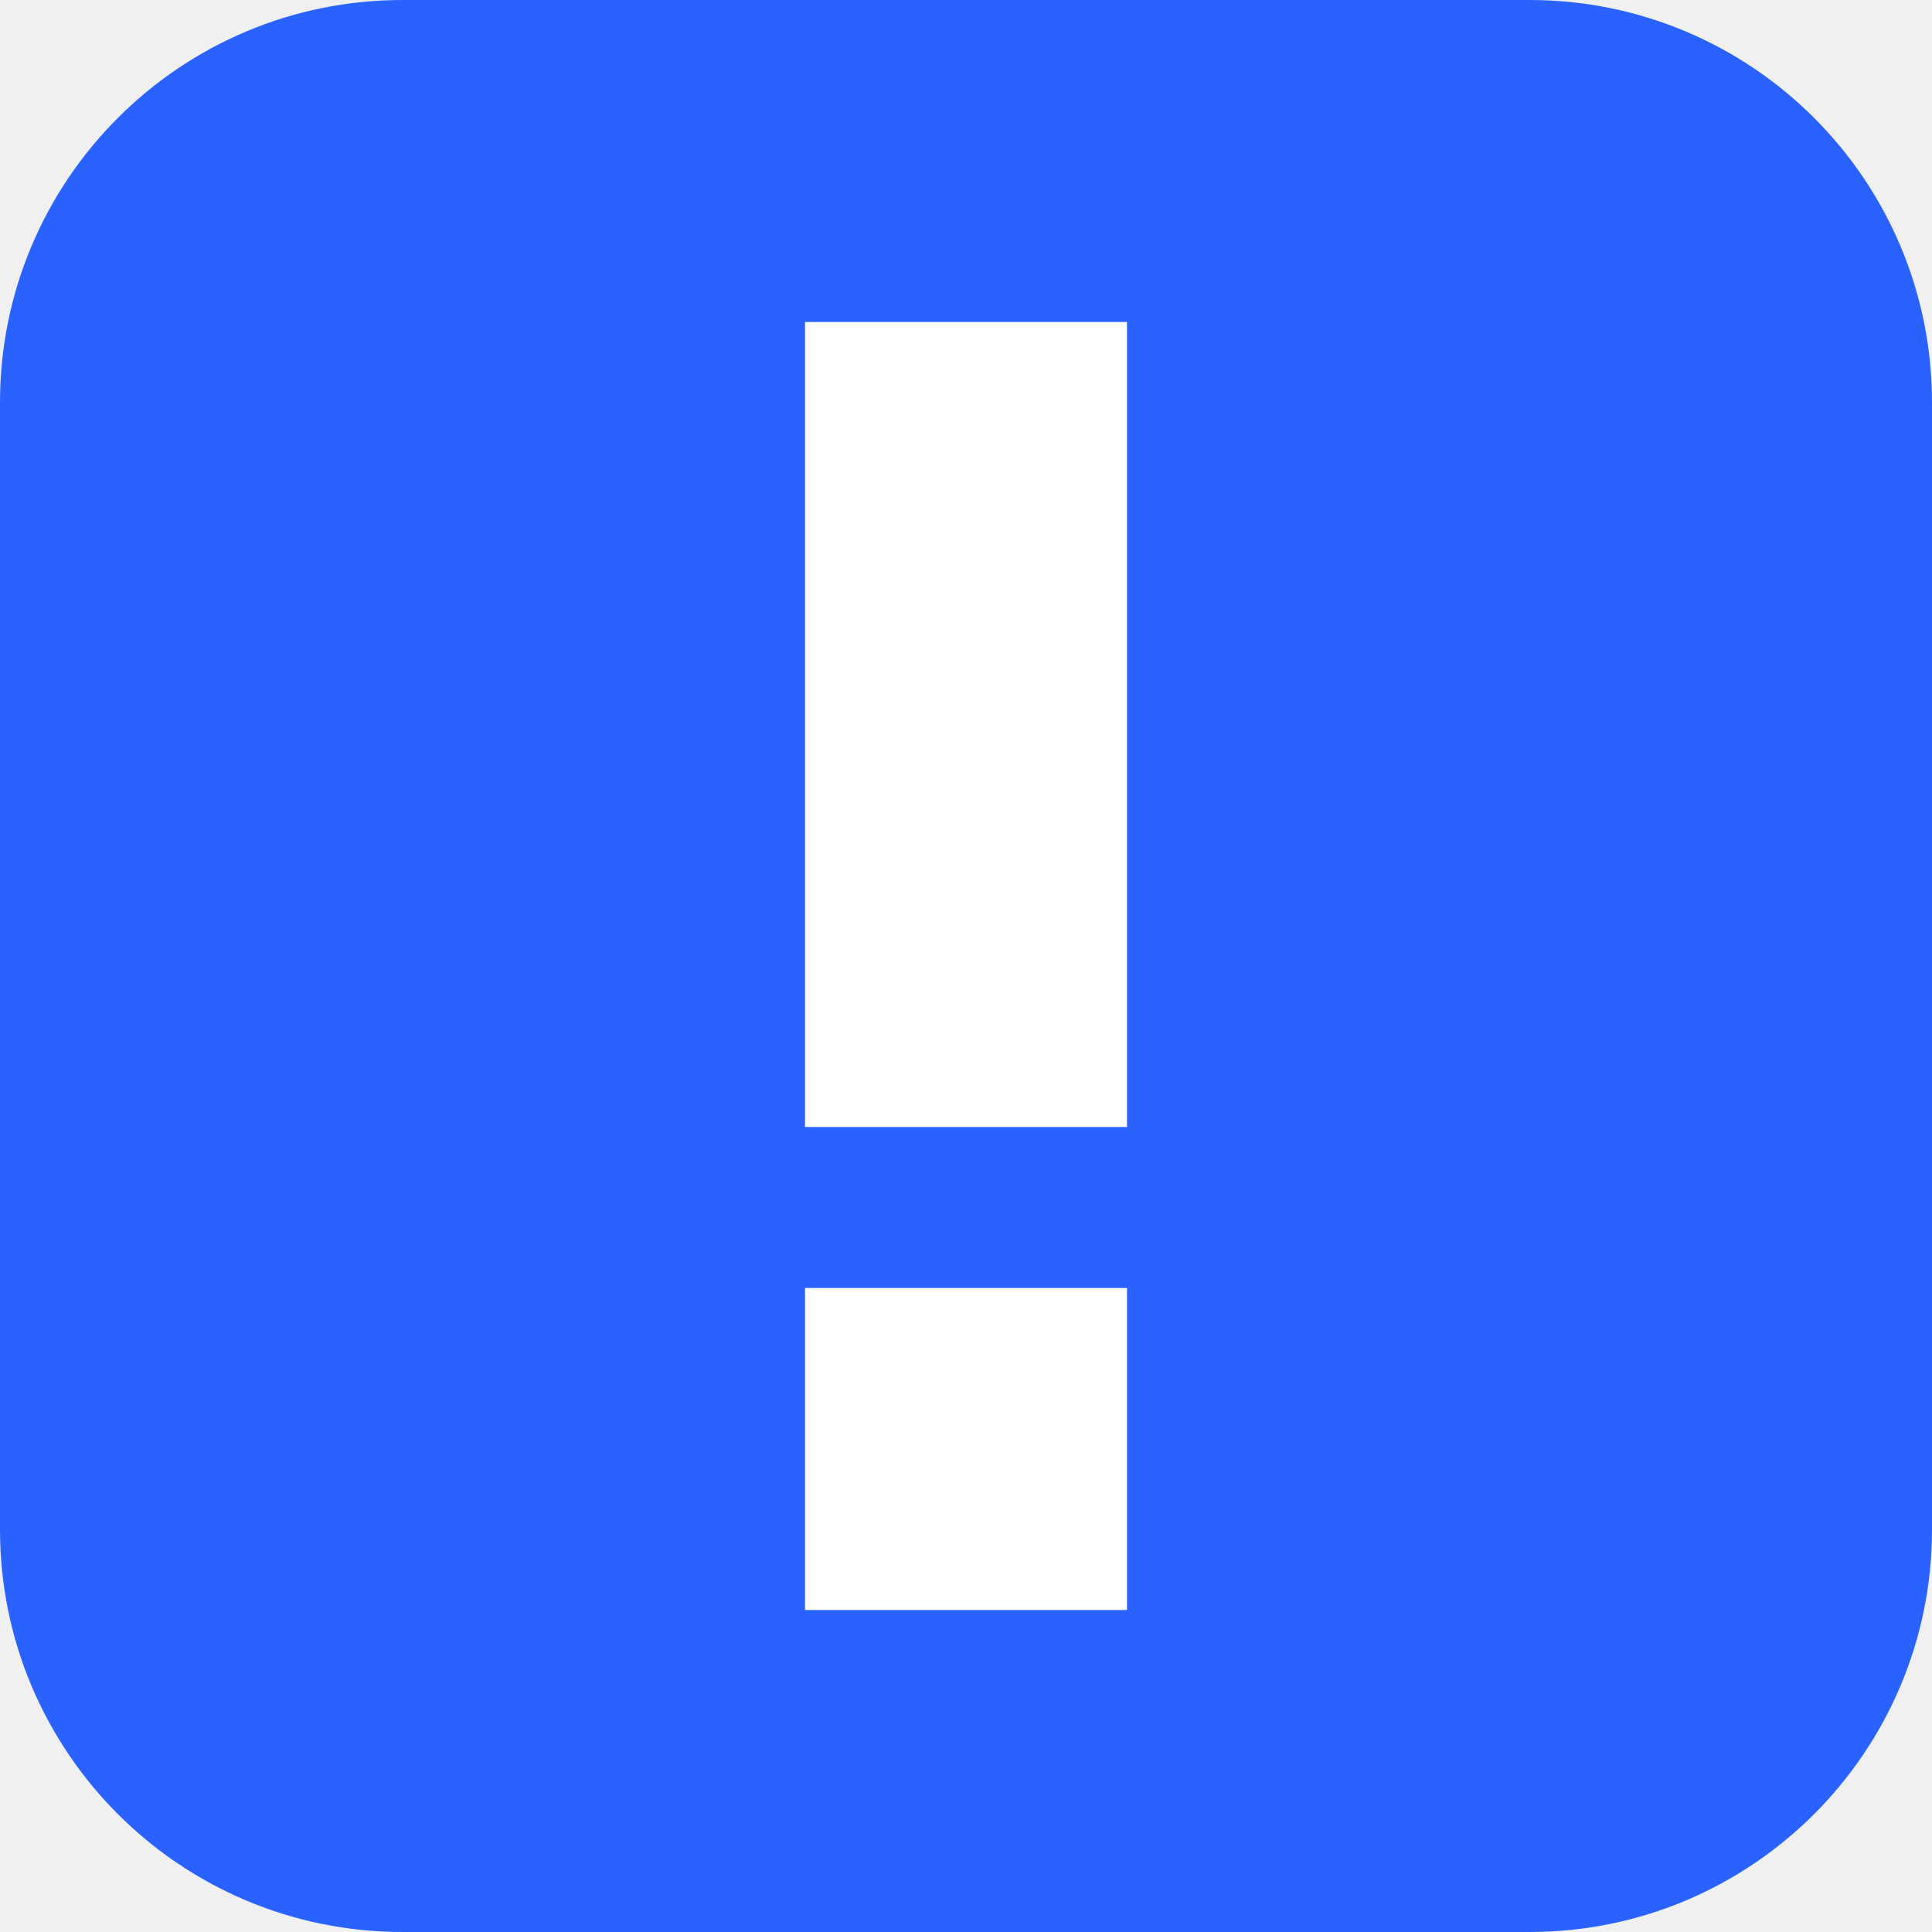
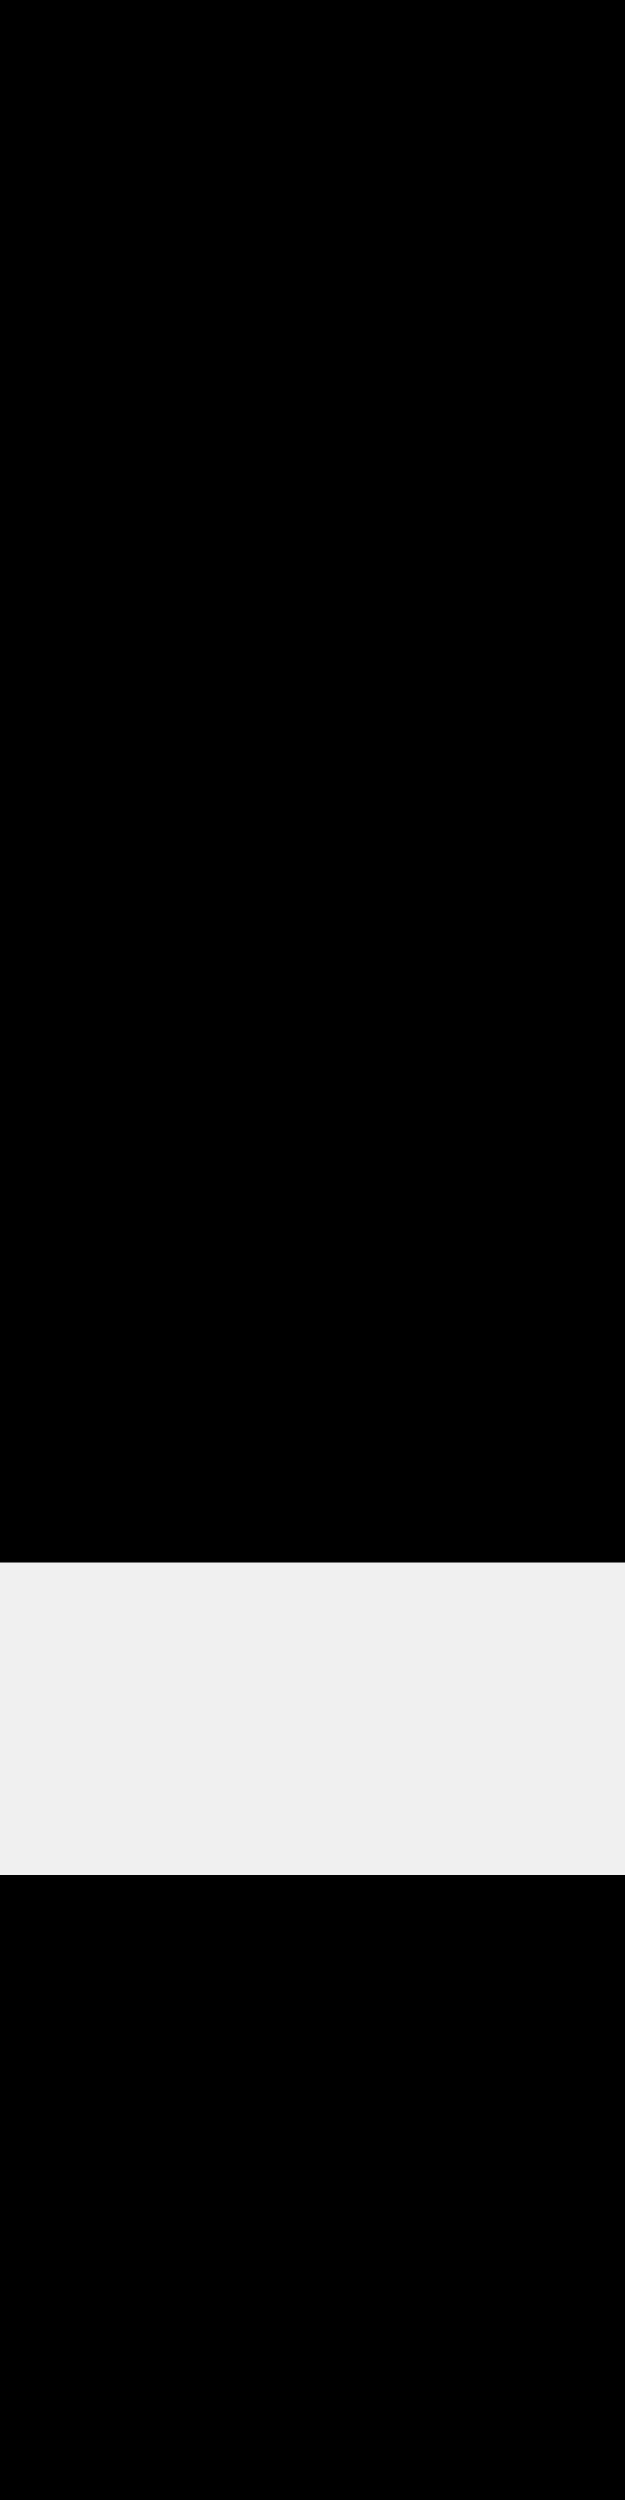
- <svg xmlns="http://www.w3.org/2000/svg" width="24" height="24" viewBox="0 0 24 24" fill="none">
-   <rect width="24" height="24" rx="5" fill="#2962FF" />
-   <rect x="10" y="4" width="4" height="10" fill="white" />
-   <rect x="10" y="16" width="4" height="4" fill="white" />
+ <svg xmlns="http://www.w3.org/2000/svg" width="4" height="16" viewBox="0 0 4 16" fill="none">
+   <rect width="4" height="10" fill="currentColor" />
+   <rect y="12" width="4" height="4" fill="currentColor" />
</svg>
